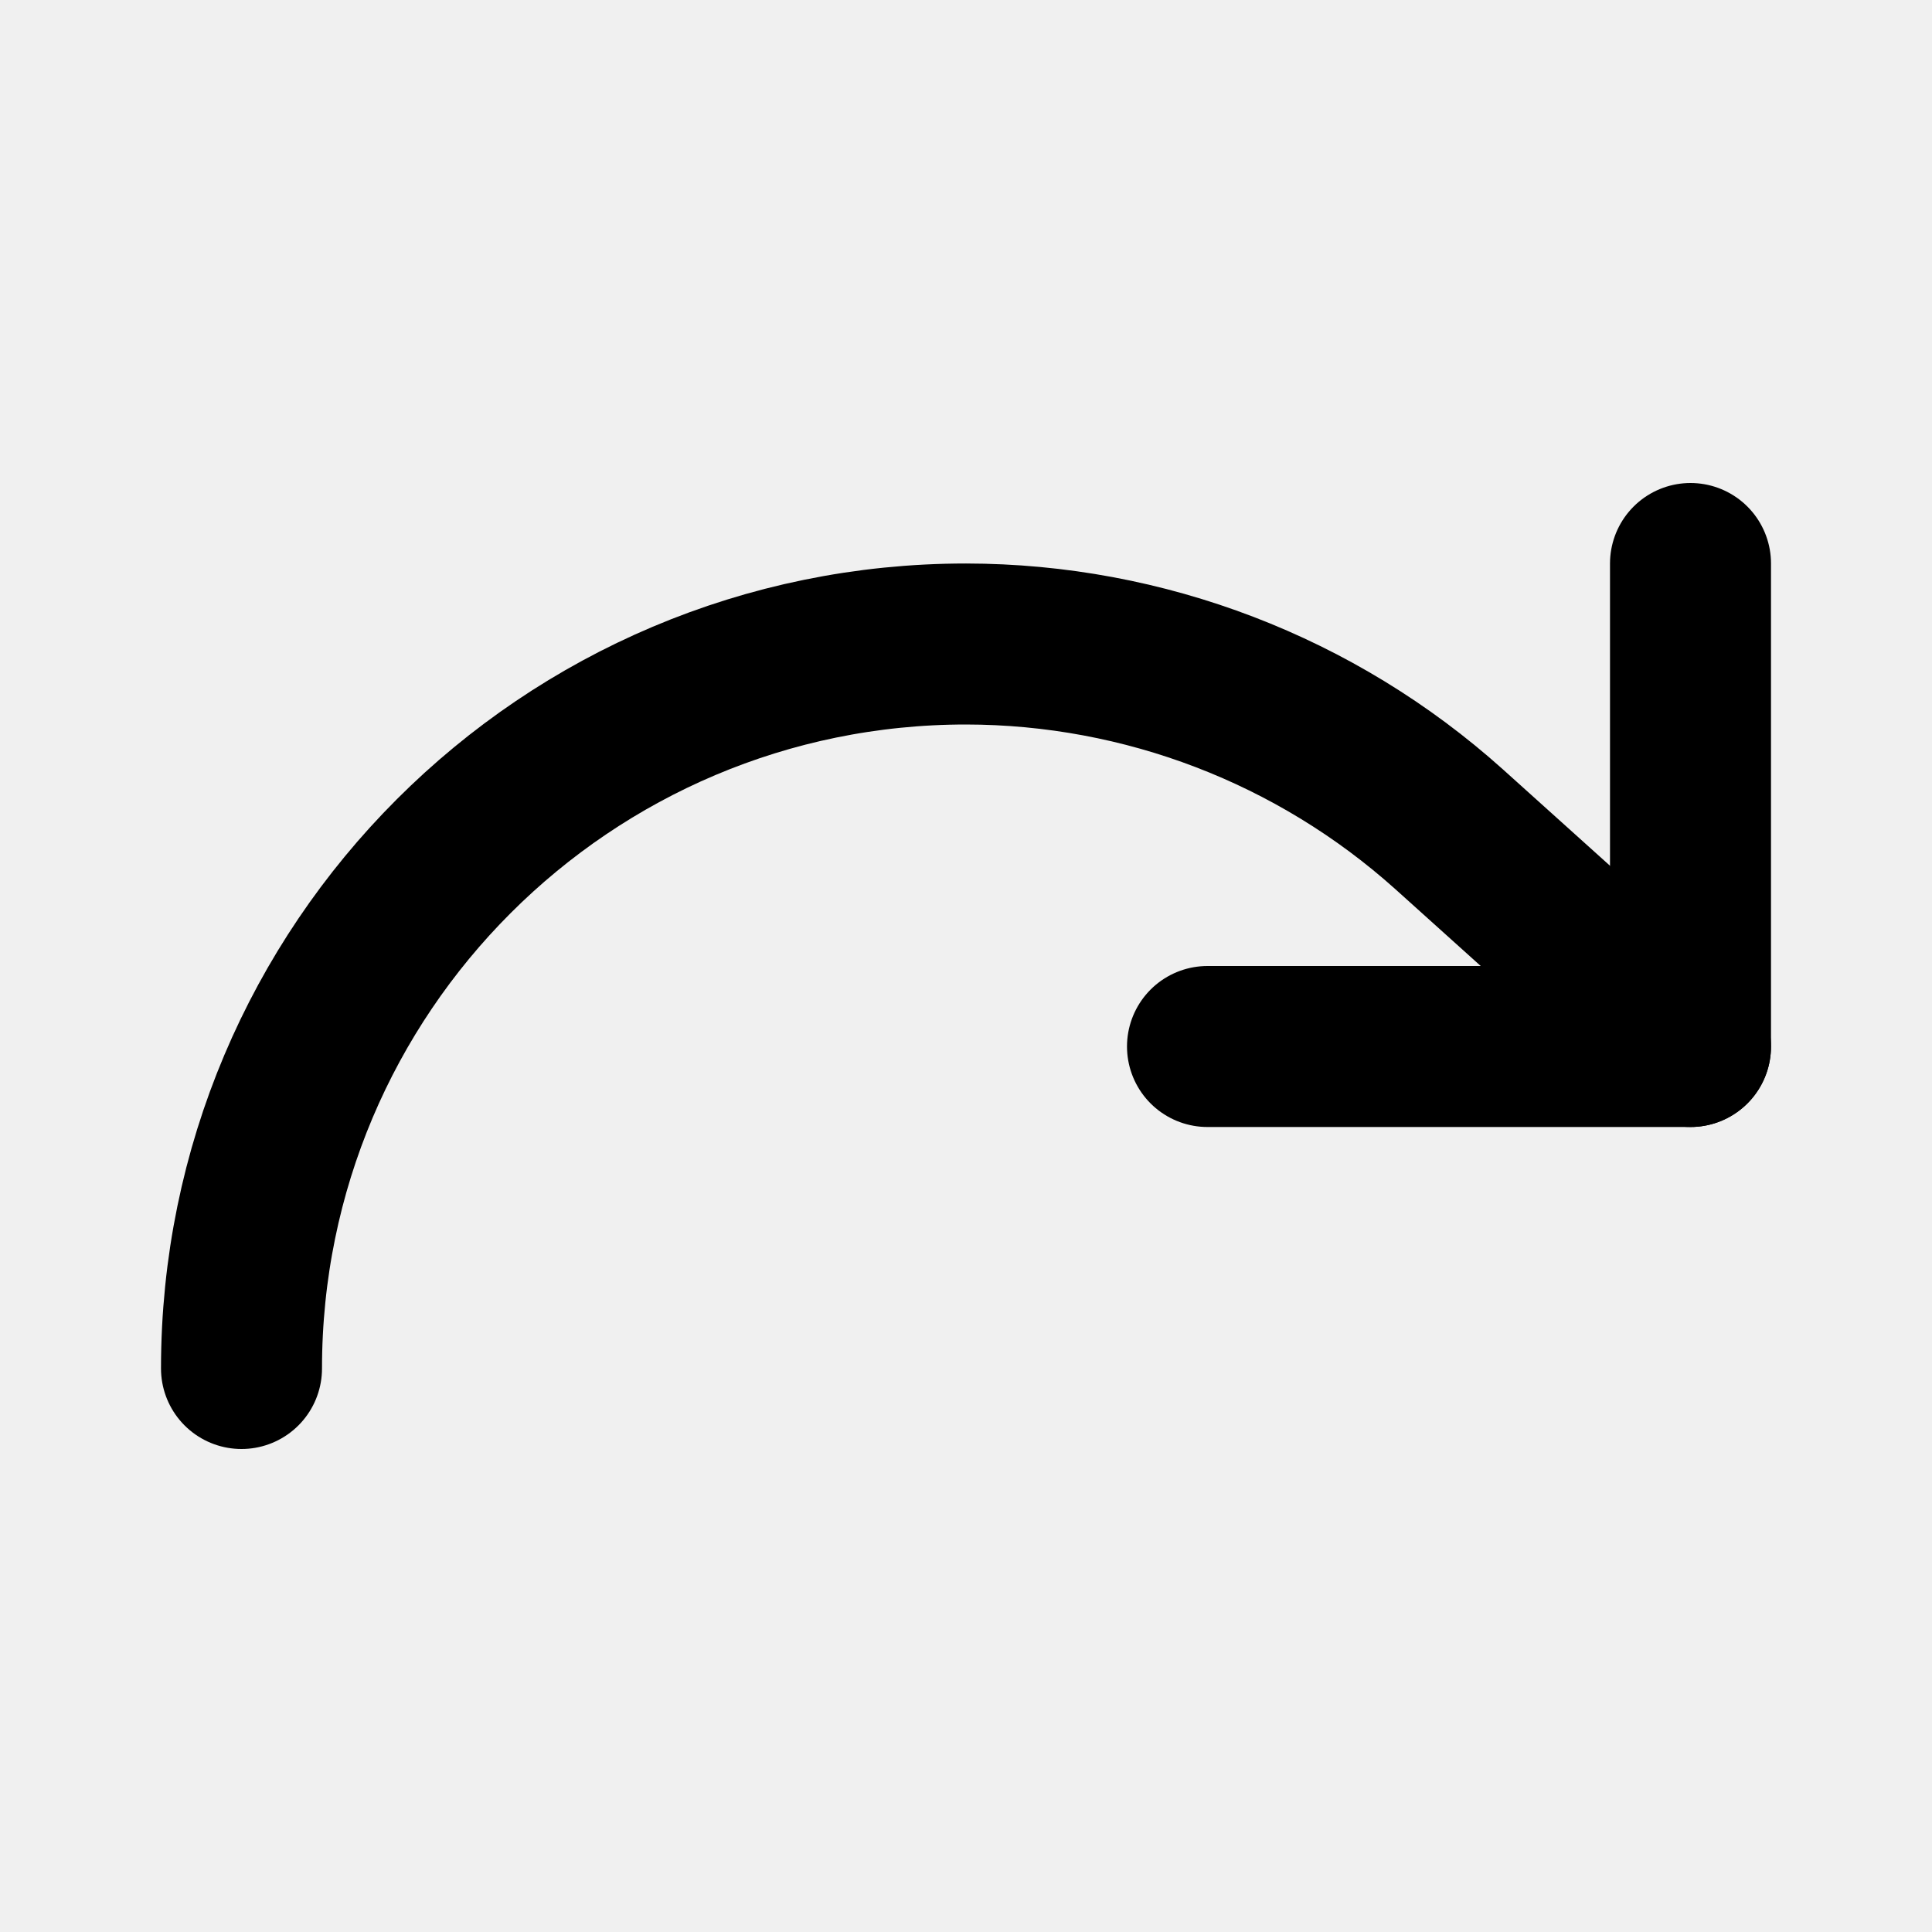
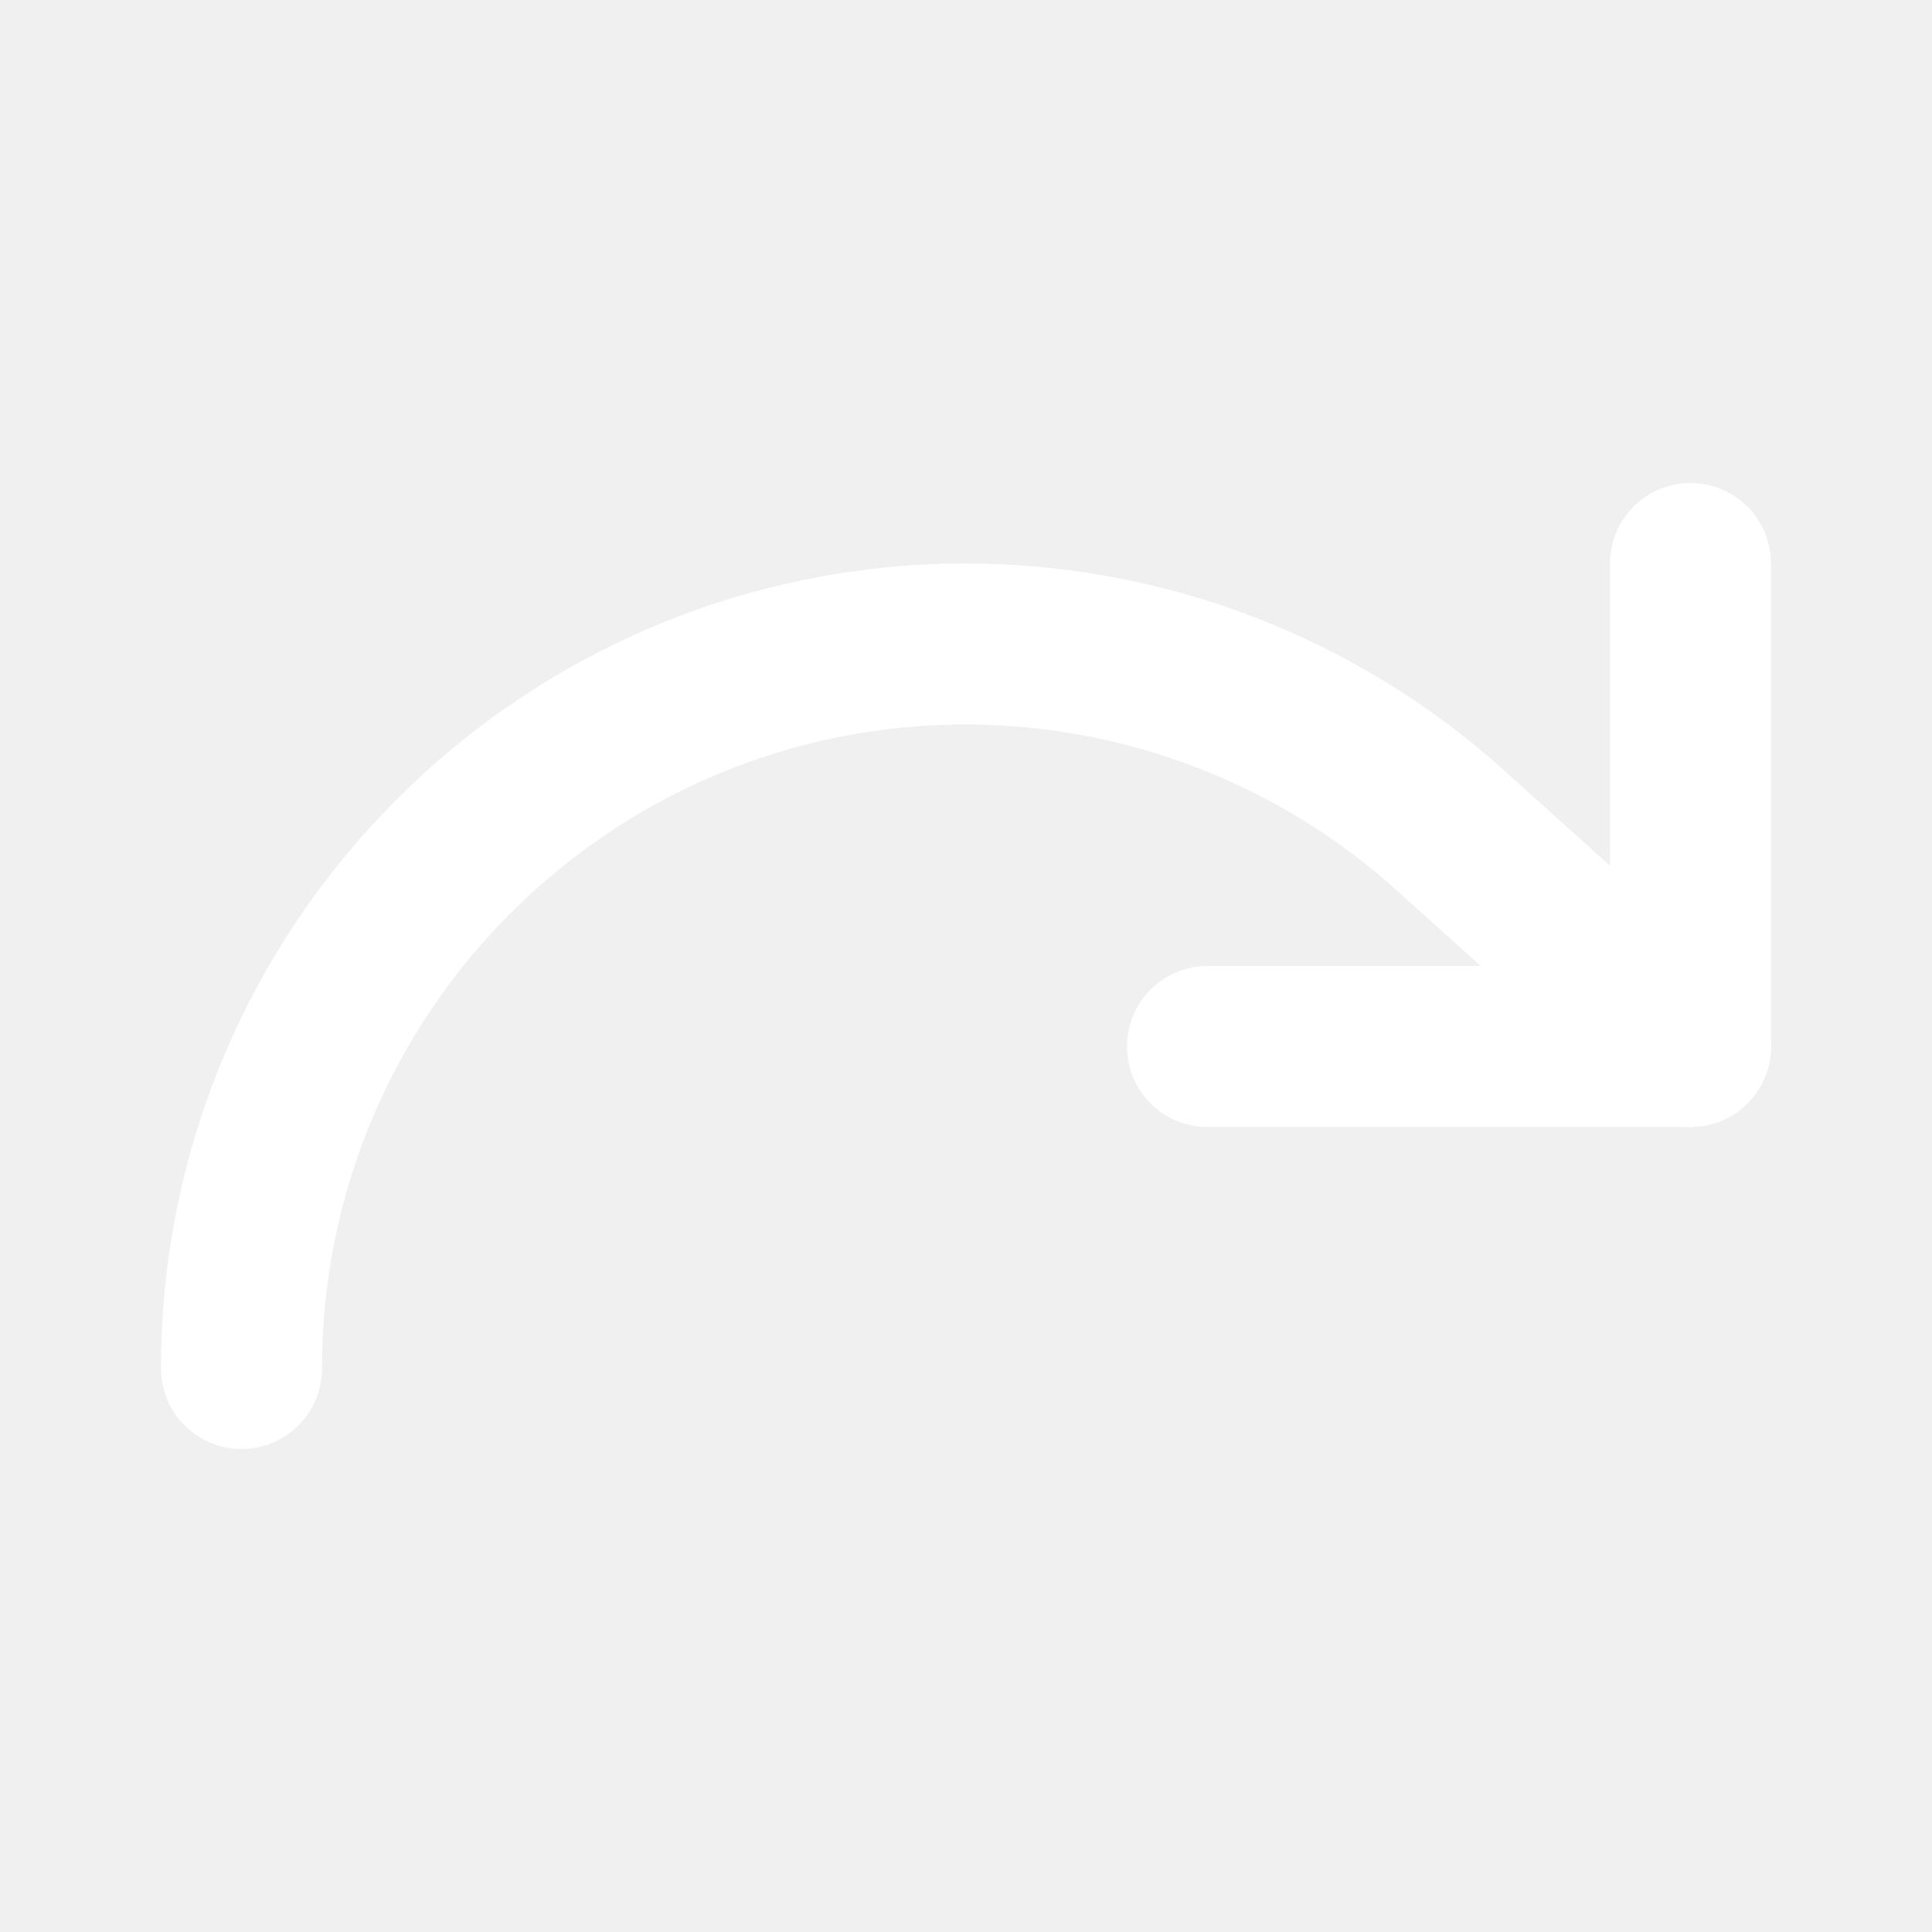
- <svg xmlns="http://www.w3.org/2000/svg" width="24" height="24" viewBox="0 0 24 24" fill="none" stroke="currentColor" stroke-width="2" stroke-linecap="round" stroke-linejoin="round" class="lucide lucide-redo preview-icon">
+ <svg xmlns="http://www.w3.org/2000/svg" width="24" height="24" viewBox="0 0 24 24" fill="none" stroke="#ffffff" stroke-width="2" stroke-linecap="round" stroke-linejoin="round" class="lucide lucide-redo preview-icon">
  <path d="M21 7v6h-6" />
  <path d="M3 17a9 9 0 0 1 9-9 9 9 0 0 1 6 2.3l3 2.7" />
</svg>
